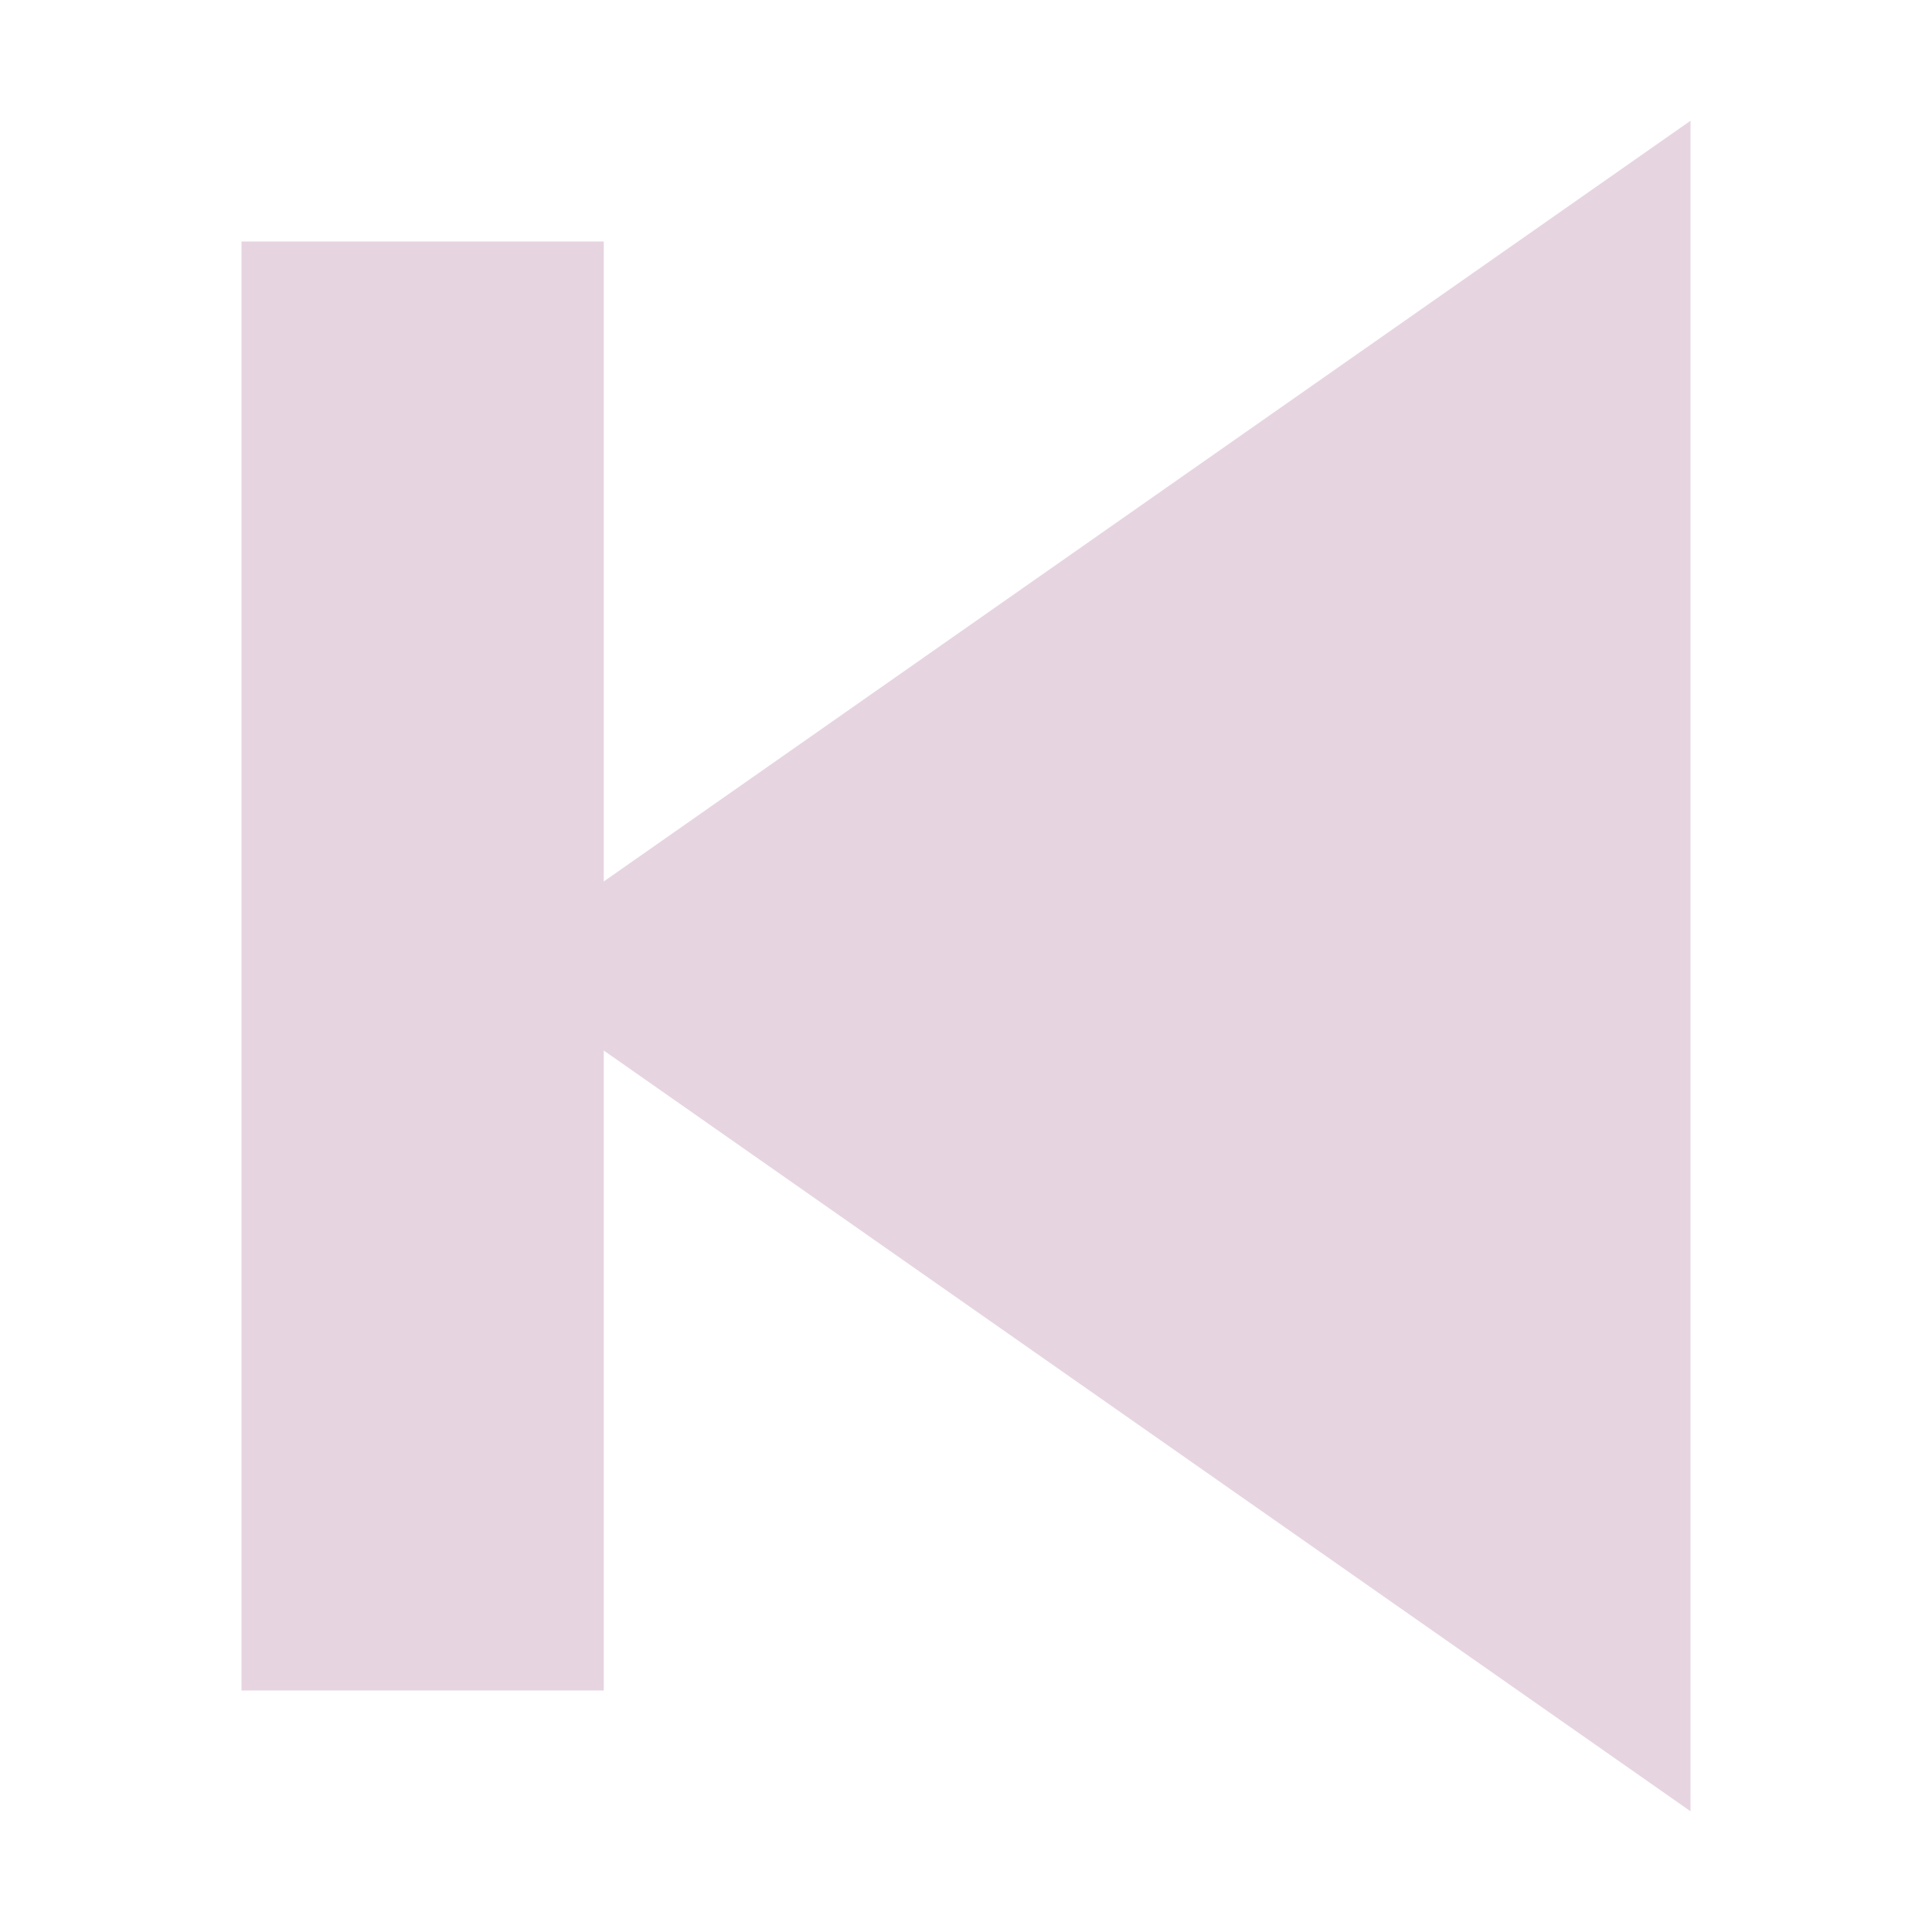
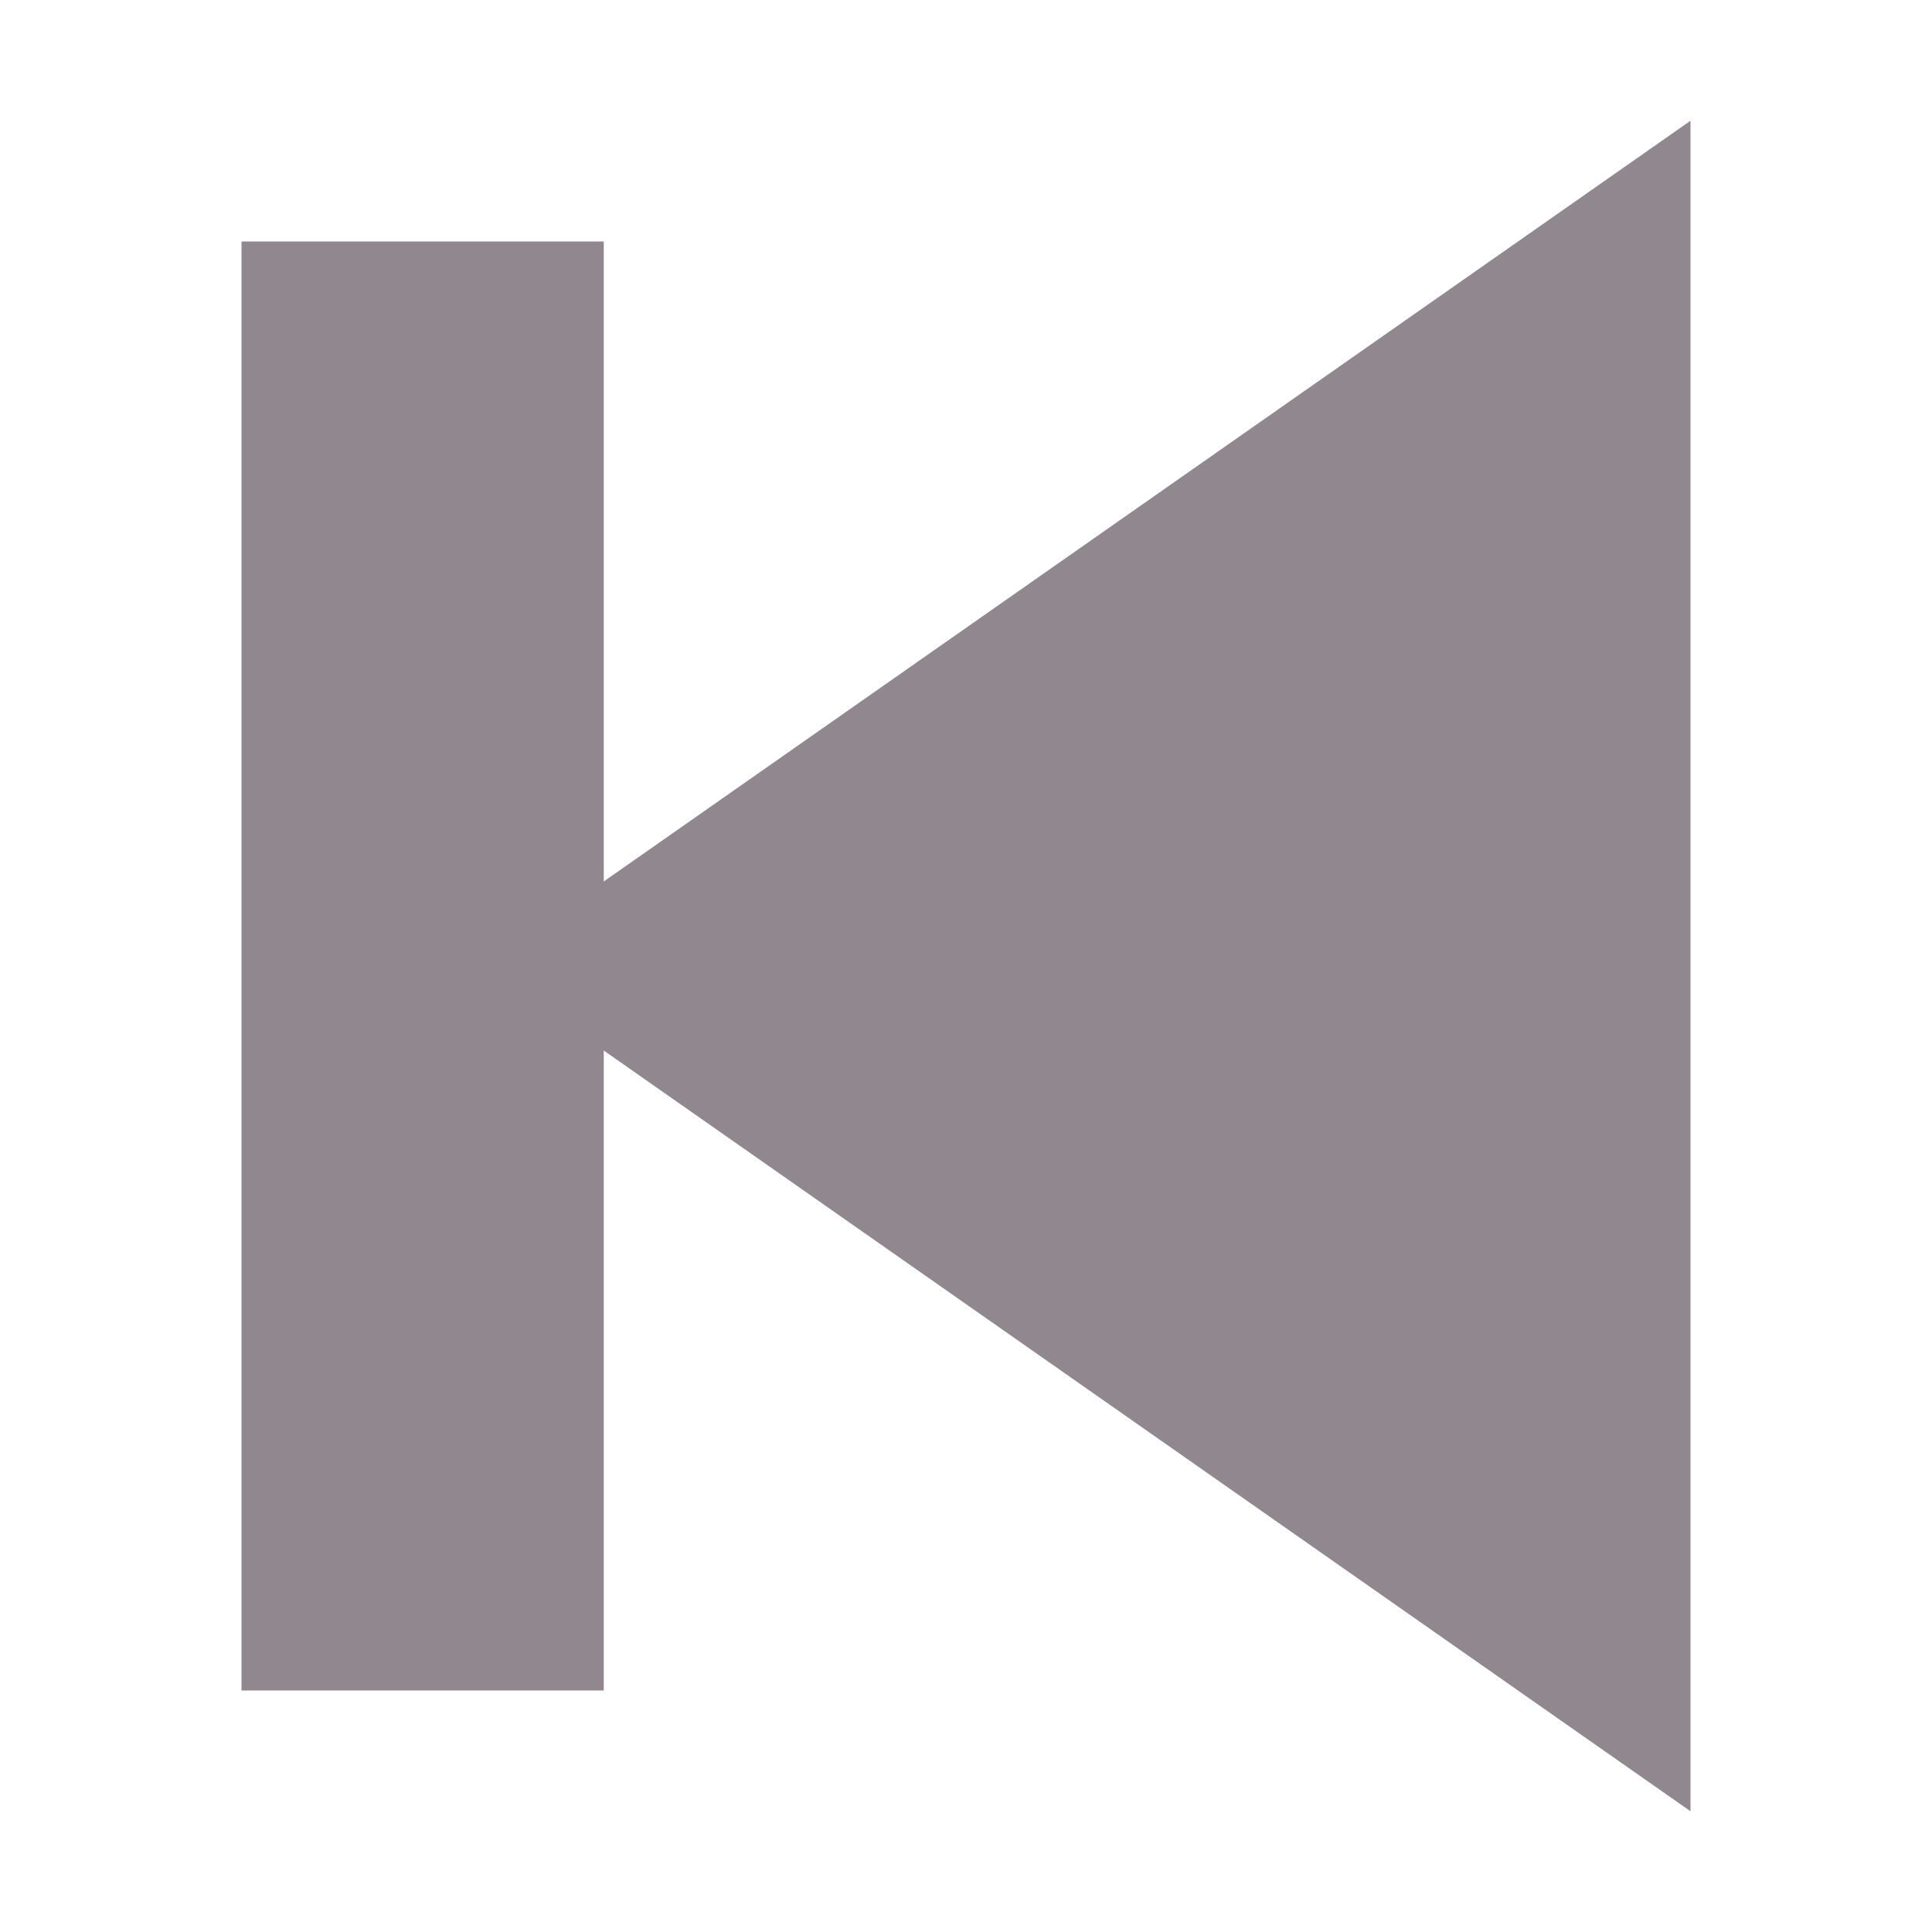
<svg xmlns="http://www.w3.org/2000/svg" width="16" height="16" version="1.1">
-   <rect x="2" y="2" width="3" height="12" fill="#e6d5e1" style="paint-order:fill markers stroke" />
-   <path id="a" d="m14 1v14l-10-7z" fill="#e6d5e1" />
+   <rect x="2" y="2" width="3" height="12" fill="#91888f" style="paint-order:fill markers stroke" />
+   <path id="a" d="m14 1v14l-10-7z" fill="#91888f" />
</svg>
